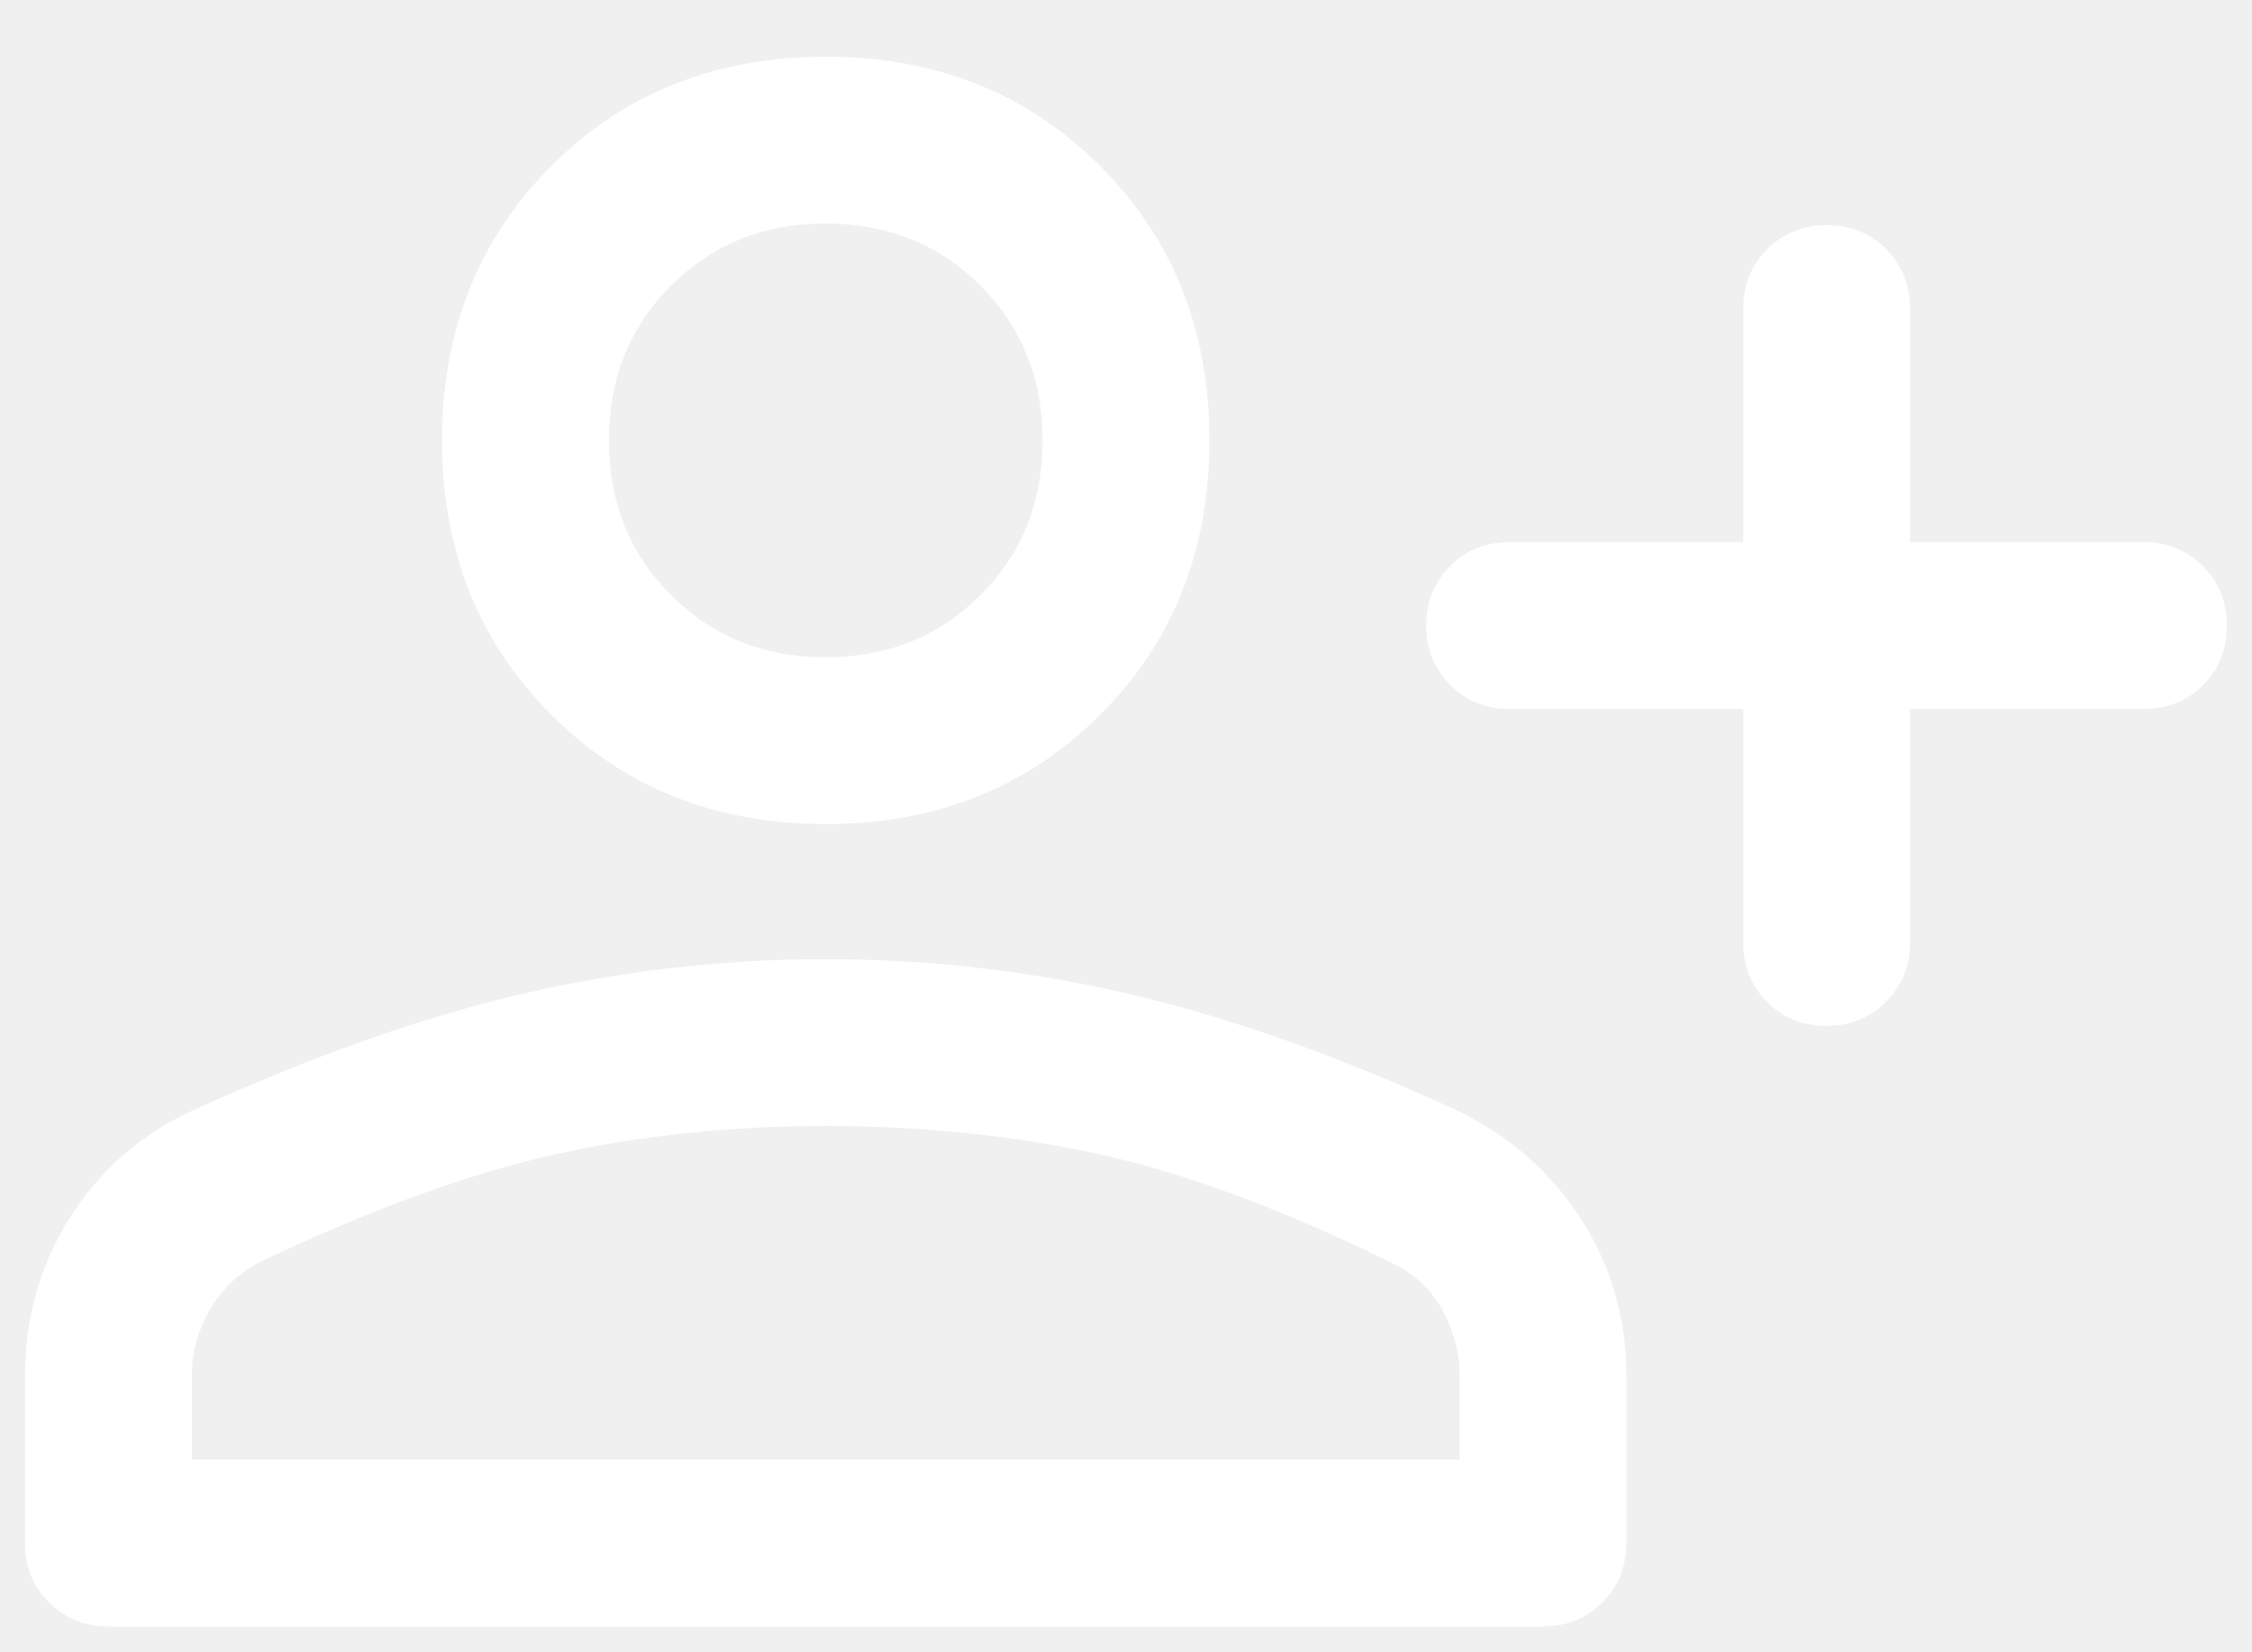
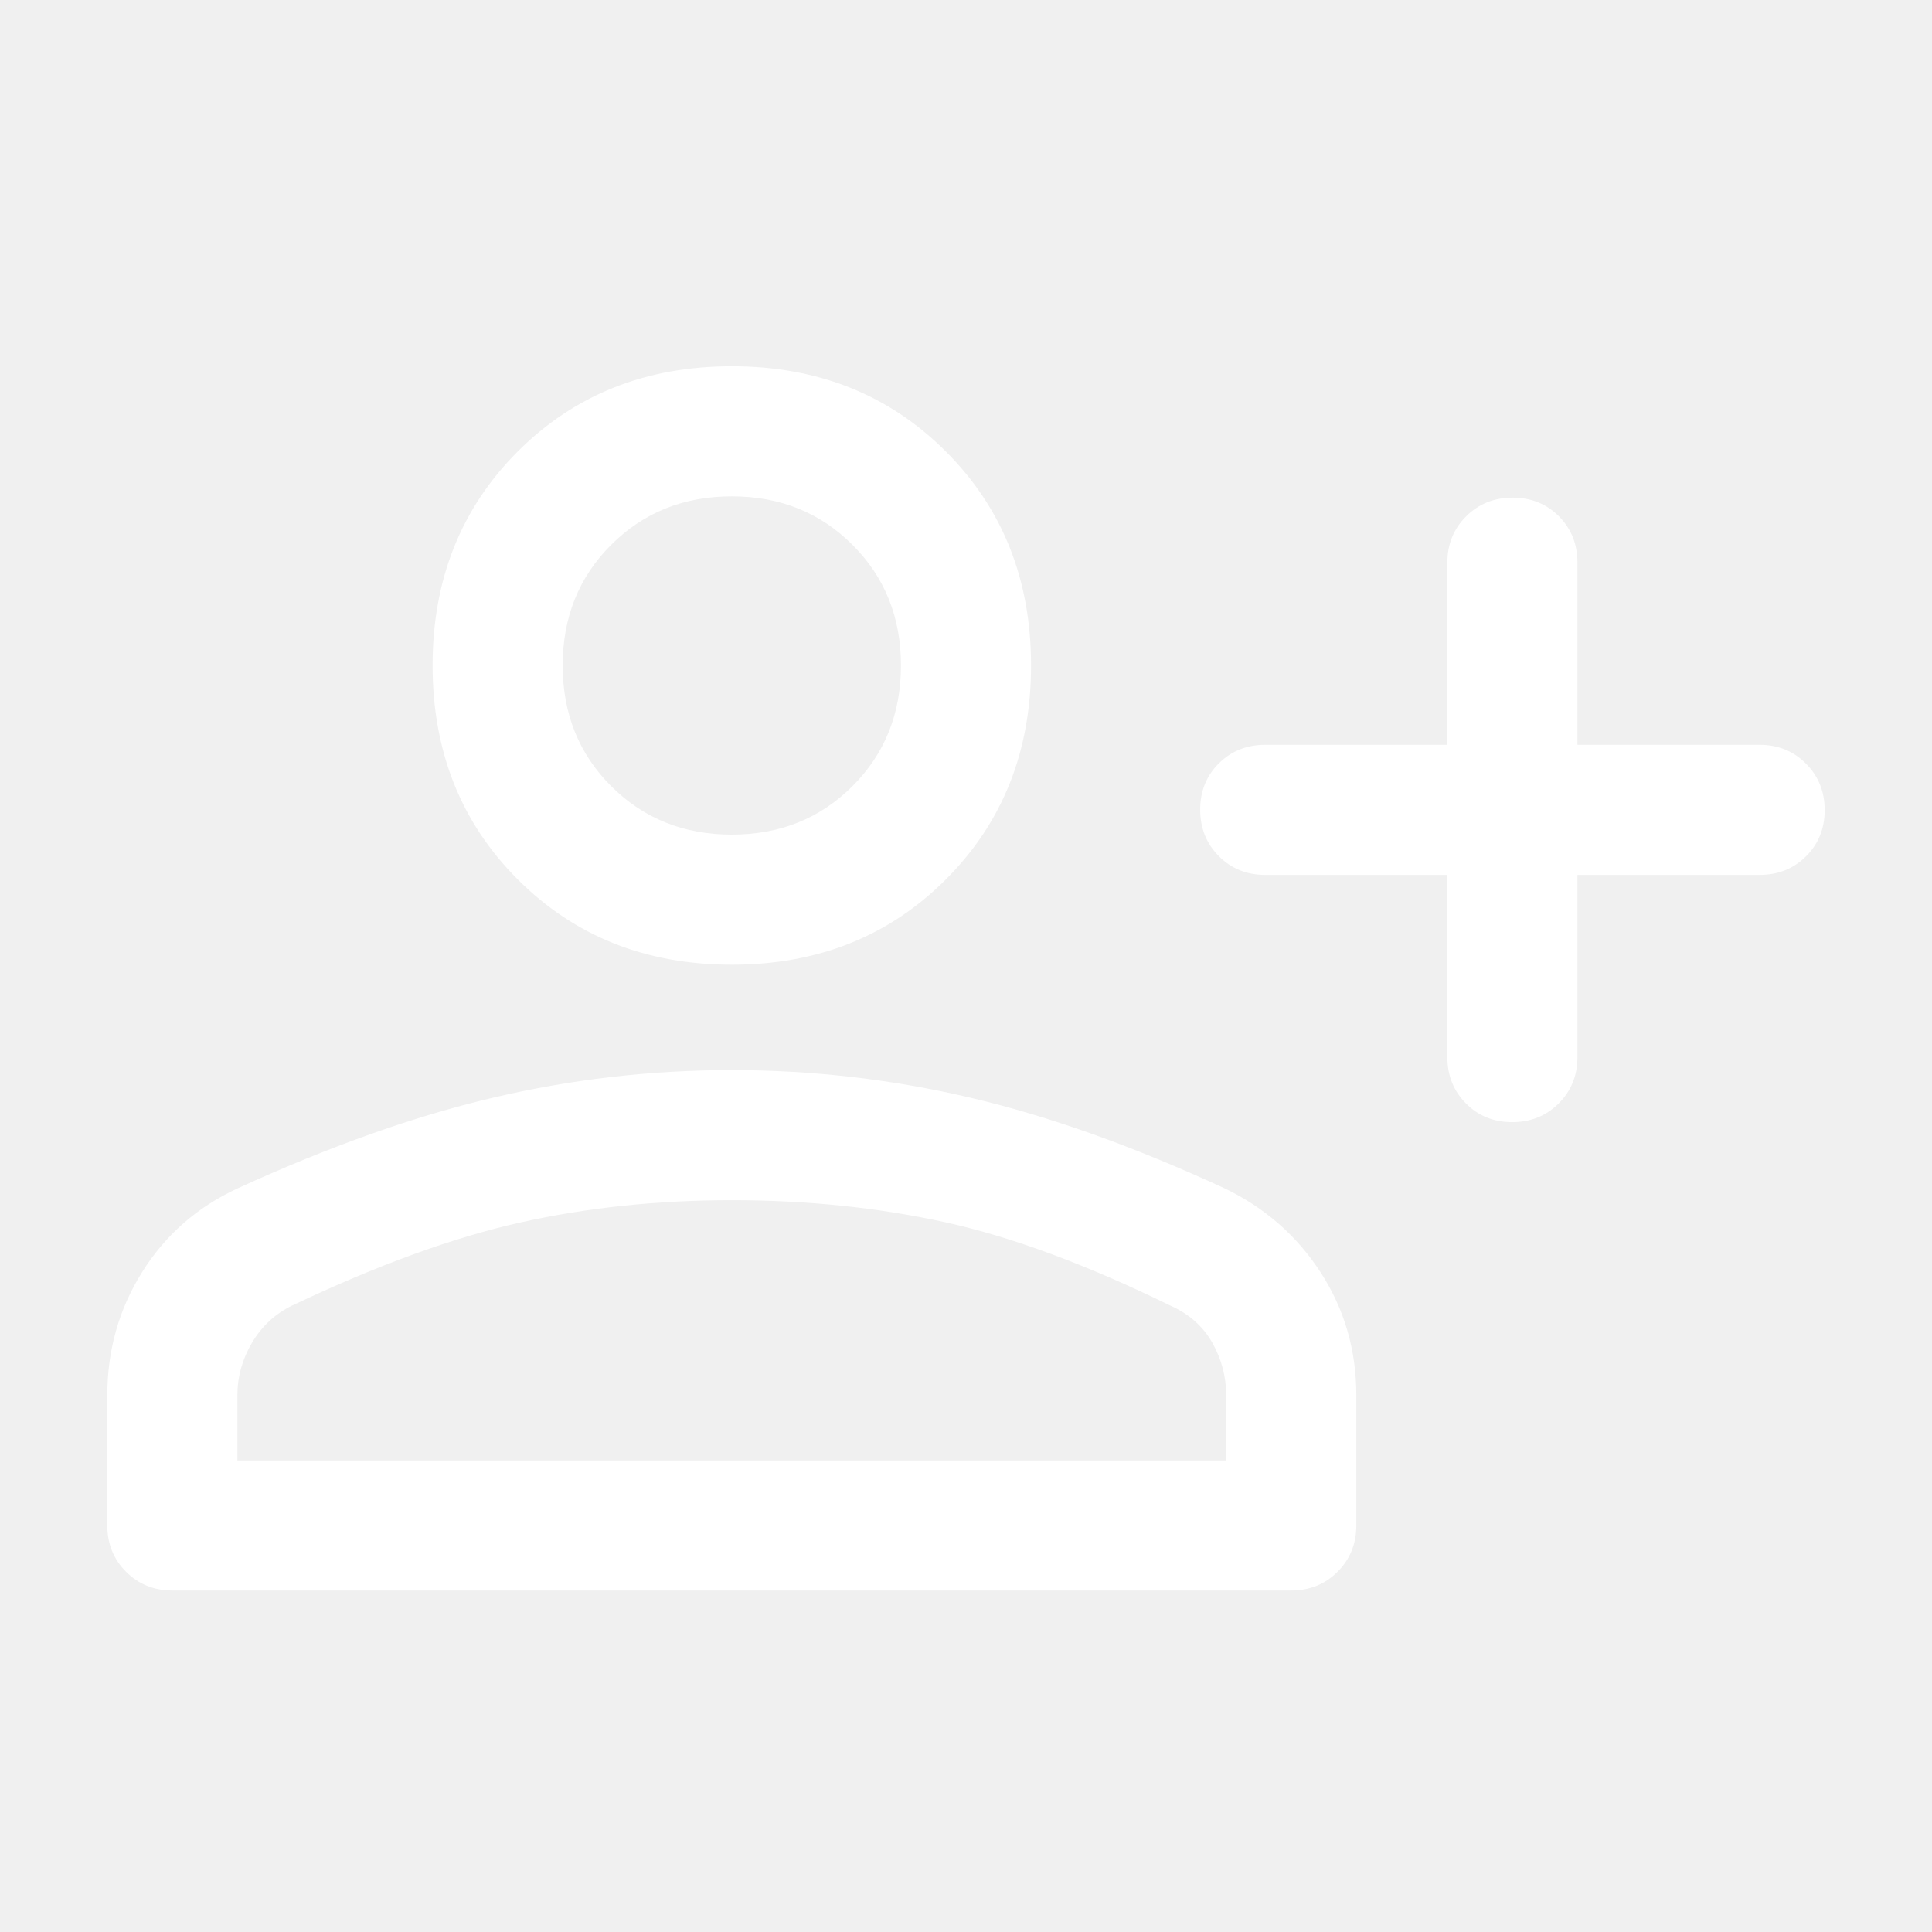
- <svg xmlns="http://www.w3.org/2000/svg" width="30" height="22" viewBox="0 0 30 22" fill="none">
-   <path d="M24.329 13.667C24.013 13.667 23.75 13.56 23.539 13.347C23.328 13.134 23.222 12.87 23.222 12.556V9.444H20.111C19.796 9.444 19.532 9.338 19.319 9.124C19.106 8.91 19 8.645 19 8.329C19 8.014 19.106 7.75 19.319 7.539C19.532 7.328 19.796 7.222 20.111 7.222H23.222V4.111C23.222 3.796 23.329 3.532 23.543 3.319C23.756 3.107 24.021 3 24.337 3C24.653 3 24.916 3.107 25.127 3.319C25.339 3.532 25.444 3.796 25.444 4.111V7.222H28.555C28.87 7.222 29.134 7.329 29.347 7.543C29.56 7.757 29.666 8.021 29.666 8.337C29.666 8.653 29.56 8.917 29.347 9.128C29.134 9.339 28.87 9.444 28.555 9.444H25.444V12.556C25.444 12.87 25.337 13.134 25.123 13.347C24.91 13.56 24.645 13.667 24.329 13.667ZM11 10.978C9.533 10.978 8.314 10.493 7.344 9.522C6.374 8.552 5.889 7.333 5.889 5.867C5.889 4.4 6.374 3.182 7.344 2.211C8.314 1.241 9.533 0.756 11 0.756C12.466 0.756 13.685 1.241 14.655 2.211C15.626 3.182 16.111 4.4 16.111 5.867C16.111 7.333 15.626 8.552 14.655 9.522C13.685 10.493 12.466 10.978 11 10.978ZM1.444 21.667C1.129 21.667 0.865 21.56 0.652 21.347C0.439 21.134 0.333 20.87 0.333 20.556V18.333C0.333 17.563 0.531 16.861 0.927 16.228C1.324 15.595 1.866 15.119 2.555 14.8C4.126 14.082 5.58 13.565 6.918 13.25C8.257 12.935 9.616 12.778 10.996 12.778C12.376 12.778 13.737 12.935 15.077 13.25C16.418 13.565 17.866 14.082 19.422 14.8C20.111 15.133 20.657 15.613 21.061 16.239C21.465 16.865 21.666 17.563 21.666 18.333V20.556C21.666 20.87 21.56 21.134 21.347 21.347C21.134 21.56 20.87 21.667 20.555 21.667H1.444ZM2.555 19.445H19.444V18.333C19.444 18.015 19.364 17.715 19.205 17.433C19.046 17.152 18.807 16.941 18.489 16.8C17.052 16.096 15.763 15.62 14.622 15.372C13.481 15.124 12.274 15 11 15C9.726 15 8.518 15.128 7.377 15.383C6.237 15.639 4.94 16.111 3.489 16.8C3.2 16.941 2.972 17.152 2.805 17.433C2.639 17.715 2.555 18.015 2.555 18.333V19.445ZM11 8.756C11.822 8.756 12.509 8.48 13.061 7.928C13.613 7.376 13.889 6.689 13.889 5.867C13.889 5.044 13.613 4.357 13.061 3.806C12.509 3.254 11.822 2.978 11 2.978C10.178 2.978 9.49 3.254 8.939 3.806C8.387 4.357 8.111 5.044 8.111 5.867C8.111 6.689 8.387 7.376 8.939 7.928C9.49 8.48 10.178 8.756 11 8.756Z" fill="white" />
+ <svg xmlns="http://www.w3.org/2000/svg" width="33" height="33" viewBox="0 0 33 33" fill="none">
+   <mask id="mask0_249463_1342" style="mask-type:alpha" maskUnits="userSpaceOnUse" x="0" y="0" width="33" height="33">
+     <rect x="0.5" y="0.5" width="32" height="32" fill="#D9D9D9" />
+   </mask>
+   <g mask="url(#mask0_249463_1342)">
+     <path d="M25.829 19.167C25.513 19.167 25.25 19.06 25.039 18.847C24.828 18.634 24.722 18.37 24.722 18.056V14.944H21.611C21.296 14.944 21.032 14.838 20.819 14.624C20.606 14.41 20.5 14.145 20.5 13.829C20.5 13.514 20.606 13.25 20.819 13.039C21.032 12.828 21.296 12.722 21.611 12.722H24.722V9.611C24.722 9.296 24.829 9.032 25.043 8.819C25.256 8.607 25.521 8.5 25.837 8.5C26.153 8.5 26.417 8.607 26.628 8.819C26.839 9.032 26.944 9.296 26.944 9.611V12.722H30.055C30.37 12.722 30.634 12.829 30.847 13.043C31.06 13.257 31.167 13.521 31.167 13.837C31.167 14.153 31.06 14.417 30.847 14.628C30.634 14.839 30.37 14.944 30.055 14.944H26.944V18.056C26.944 18.37 26.837 18.634 26.624 18.847C26.41 19.06 26.145 19.167 25.829 19.167ZM12.5 16.478C11.033 16.478 9.815 15.993 8.844 15.022C7.874 14.052 7.389 12.833 7.389 11.367C7.389 9.9 7.874 8.682 8.844 7.711C9.815 6.741 11.033 6.256 12.5 6.256C13.967 6.256 15.185 6.741 16.155 7.711C17.126 8.682 17.611 9.9 17.611 11.367C17.611 12.833 17.126 14.052 16.155 15.022C15.185 15.993 13.967 16.478 12.5 16.478ZM2.944 27.167C2.63 27.167 2.366 27.06 2.153 26.847C1.94 26.634 1.833 26.37 1.833 26.056V23.833C1.833 23.063 2.031 22.361 2.428 21.728C2.824 21.095 3.367 20.619 4.055 20.3C5.626 19.581 7.08 19.065 8.419 18.75C9.757 18.435 11.116 18.278 12.496 18.278C13.877 18.278 15.237 18.435 16.578 18.75C17.918 19.065 19.367 19.581 20.922 20.3C21.611 20.633 22.157 21.113 22.561 21.739C22.965 22.365 23.167 23.063 23.167 23.833V26.056C23.167 26.37 23.06 26.634 22.847 26.847C22.634 27.06 22.37 27.167 22.055 27.167H2.944ZM4.055 24.945H20.944V23.833C20.944 23.515 20.865 23.215 20.706 22.933C20.546 22.652 20.307 22.441 19.989 22.3C18.552 21.596 17.263 21.12 16.122 20.872C14.981 20.624 13.774 20.5 12.5 20.5C11.226 20.5 10.018 20.628 8.878 20.883C7.737 21.139 6.441 21.611 4.989 22.3C4.7 22.441 4.472 22.652 4.305 22.933C4.139 23.215 4.055 23.515 4.055 23.833V24.945ZM12.5 14.256C13.322 14.256 14.009 13.98 14.561 13.428C15.113 12.876 15.389 12.189 15.389 11.367C15.389 10.544 15.113 9.857 14.561 9.306C14.009 8.754 13.322 8.478 12.5 8.478C11.678 8.478 10.991 8.754 10.439 9.306C9.887 9.857 9.611 10.544 9.611 11.367C9.611 12.189 9.887 12.876 10.439 13.428C10.991 13.98 11.678 14.256 12.5 14.256Z" fill="white" />
+   </g>
</svg>
